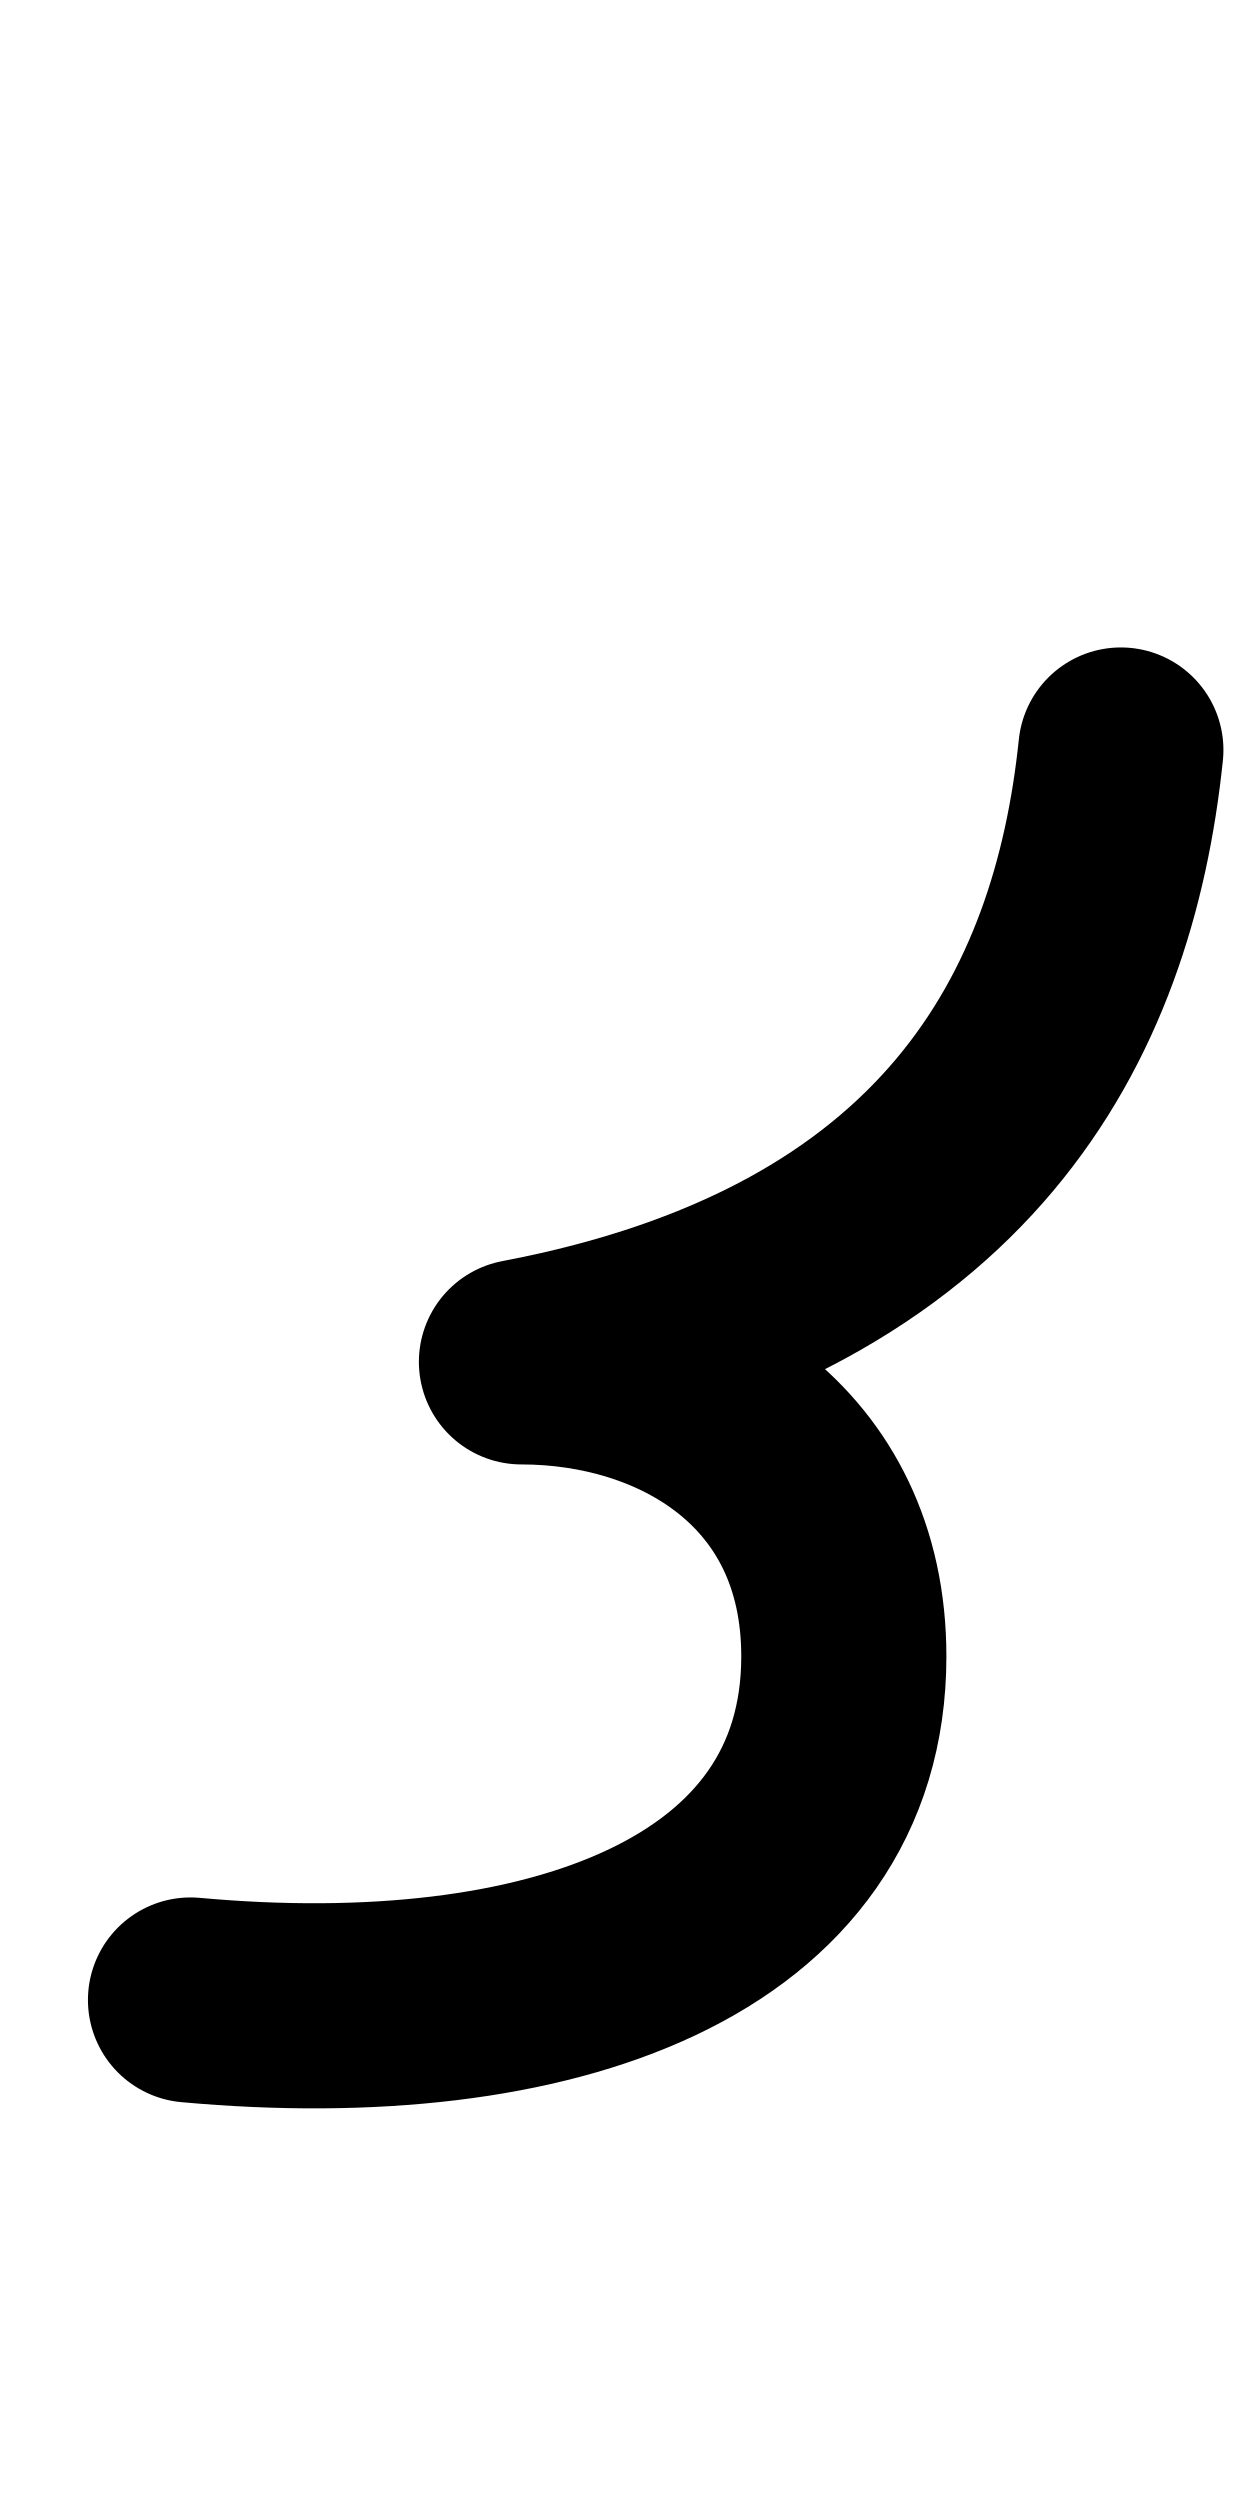
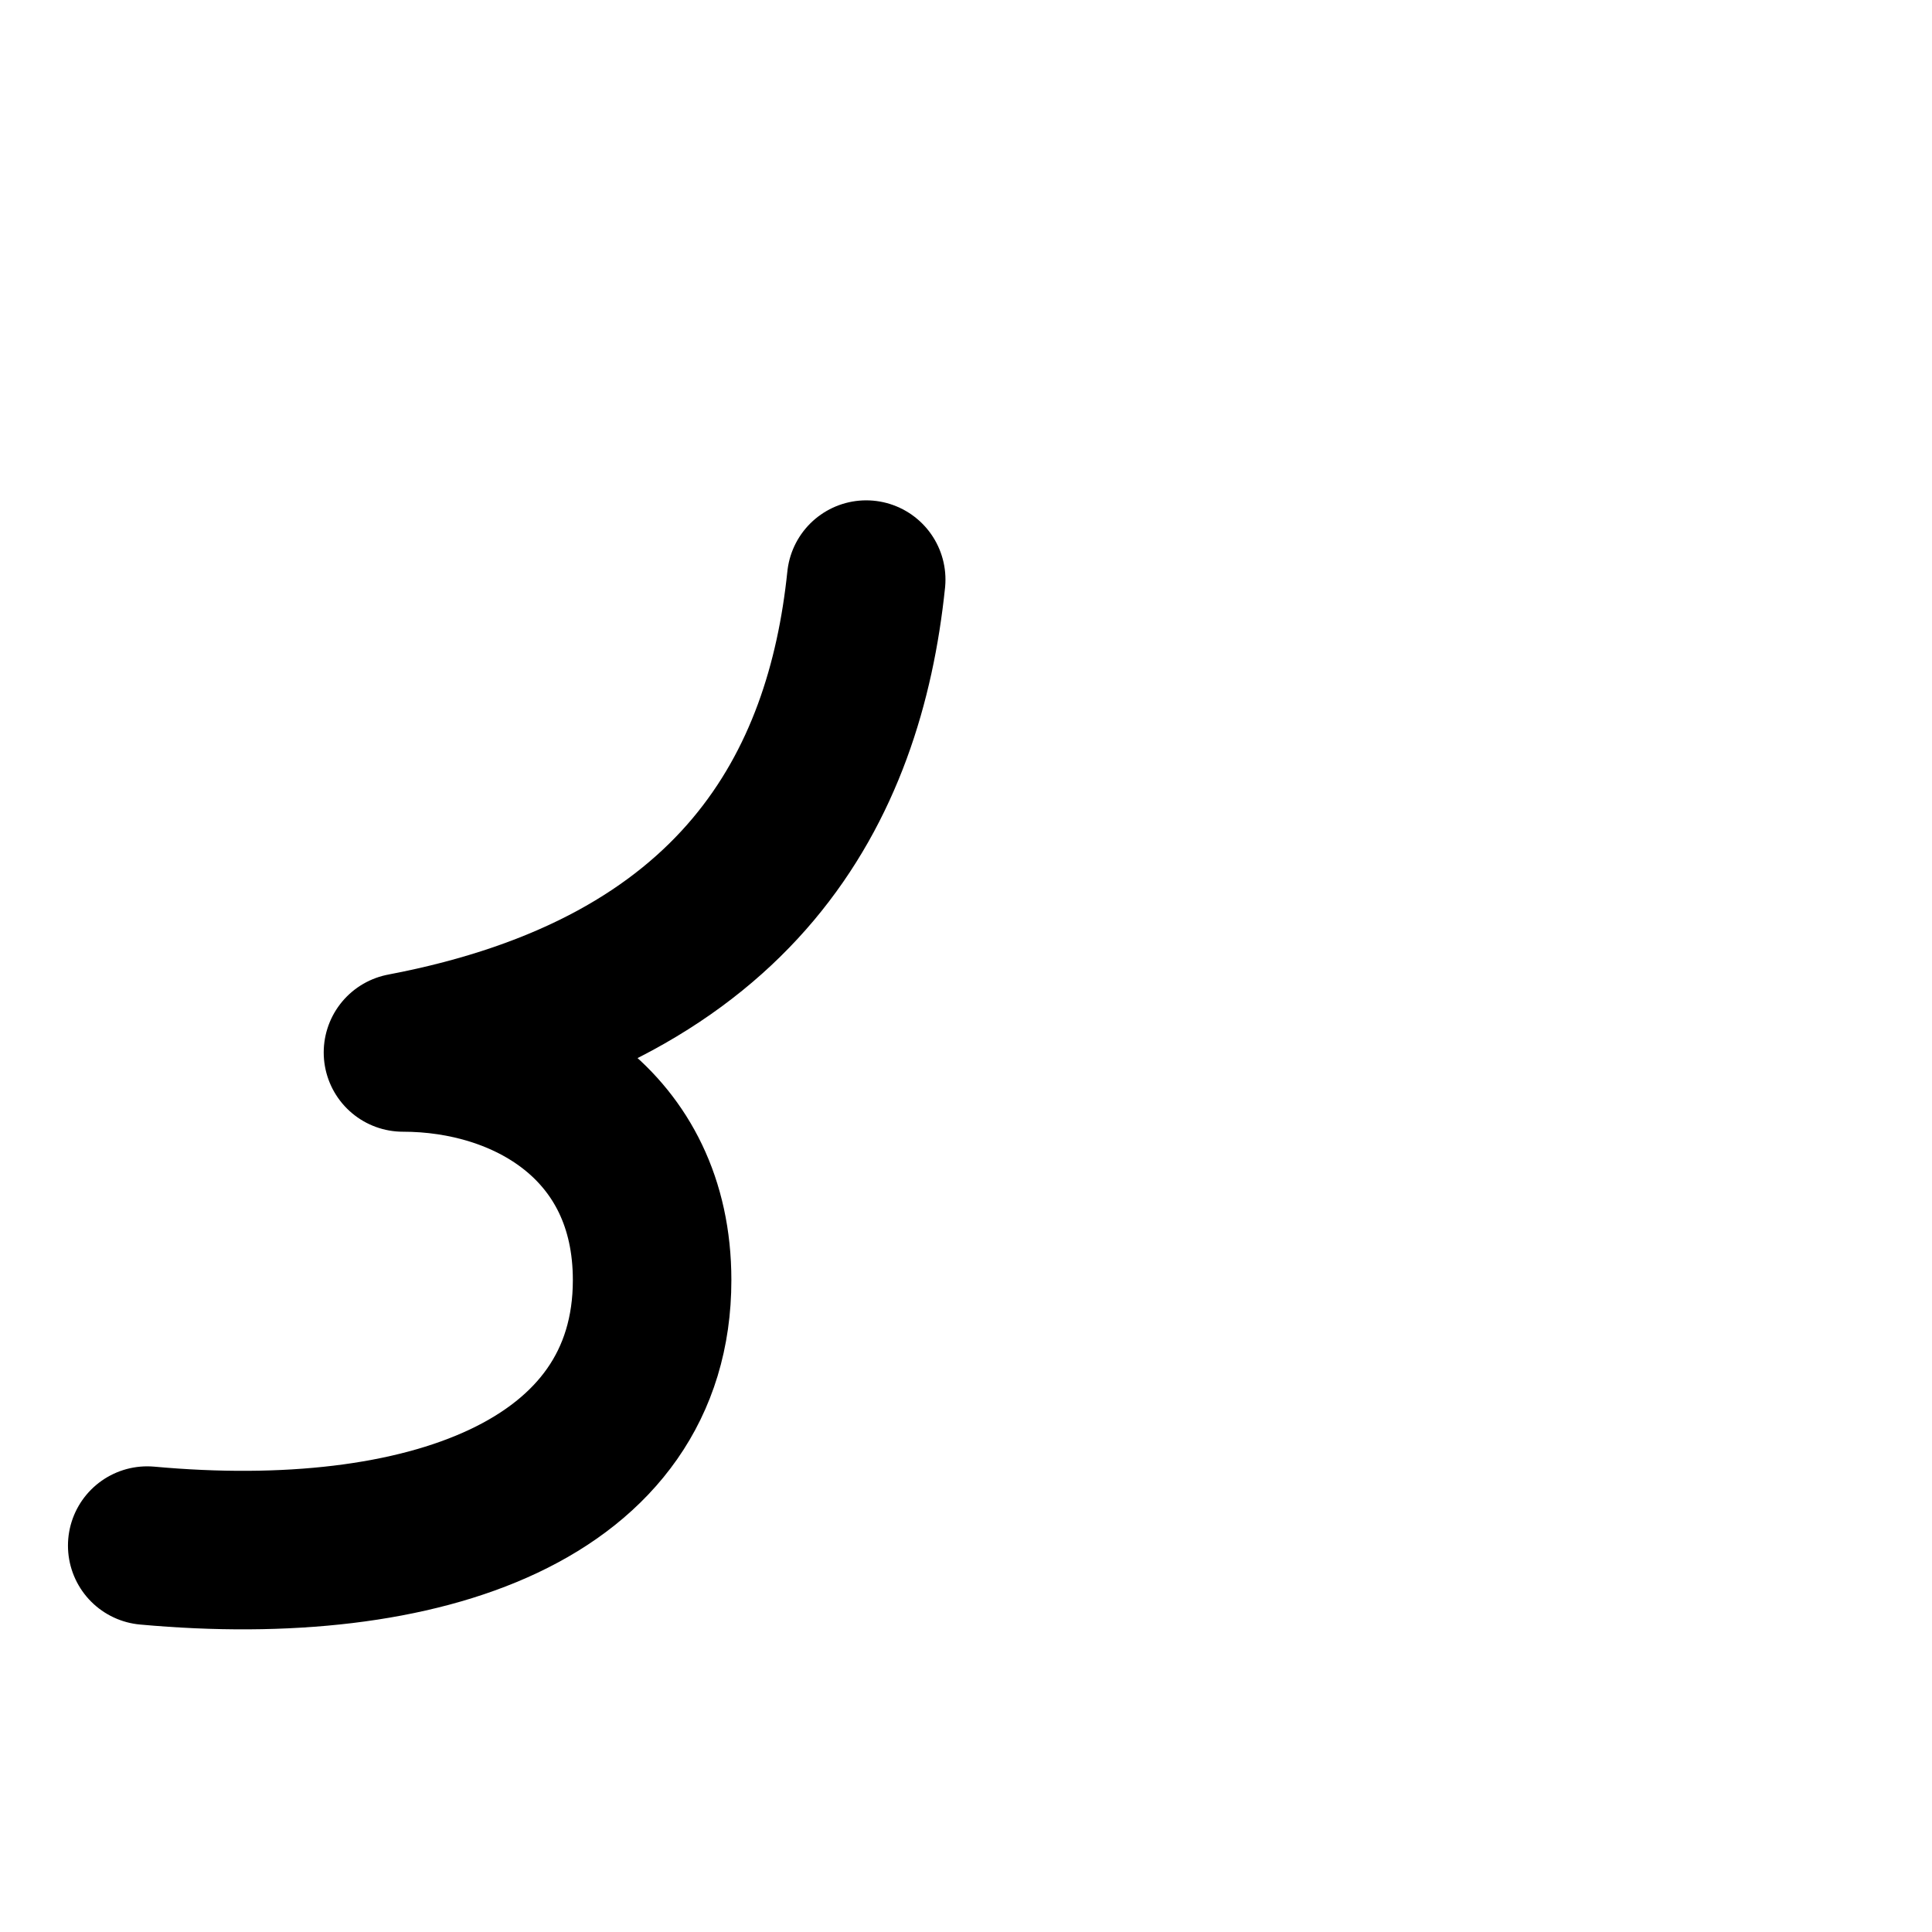
- <svg xmlns="http://www.w3.org/2000/svg" version="1.1" viewBox="-10 0 500 1000" id="svg2" width="500" height="1000">
+ <svg xmlns="http://www.w3.org/2000/svg" version="1.1" viewBox="-10 0 1000 1000" id="svg2" width="1000" height="1000">
  <defs id="defs10" />
  <g id="g4720" transform="matrix(1.0663,0,0,-1.0663,68.33568,1499.684)" style="opacity:0.451" />
  <g transform="matrix(1,0,0,-1,0,1418)" id="g4" />
  <g id="g4720-4" transform="matrix(1.0663,0,0,-1.0663,136.9952,1604.197)" style="opacity:0.451" />
  <g transform="matrix(1,0,0,-1,68.65956,1522.513)" id="g4-5" />
  <path style="fill:none;fill-rule:evenodd;stroke:#000000;stroke-width:82.051;stroke-linecap:round;stroke-linejoin:round;stroke-miterlimit:4;stroke-dasharray:none;stroke-opacity:1" d="m 438.344,300.001 c -11.103,106.859 -64.962,211.532 -239.766,244.749 63.884,0 128.953,37.162 128.953,117.806 0,108.857 -117.876,150.531 -261.33,137.444" id="path4732" />
</svg>
